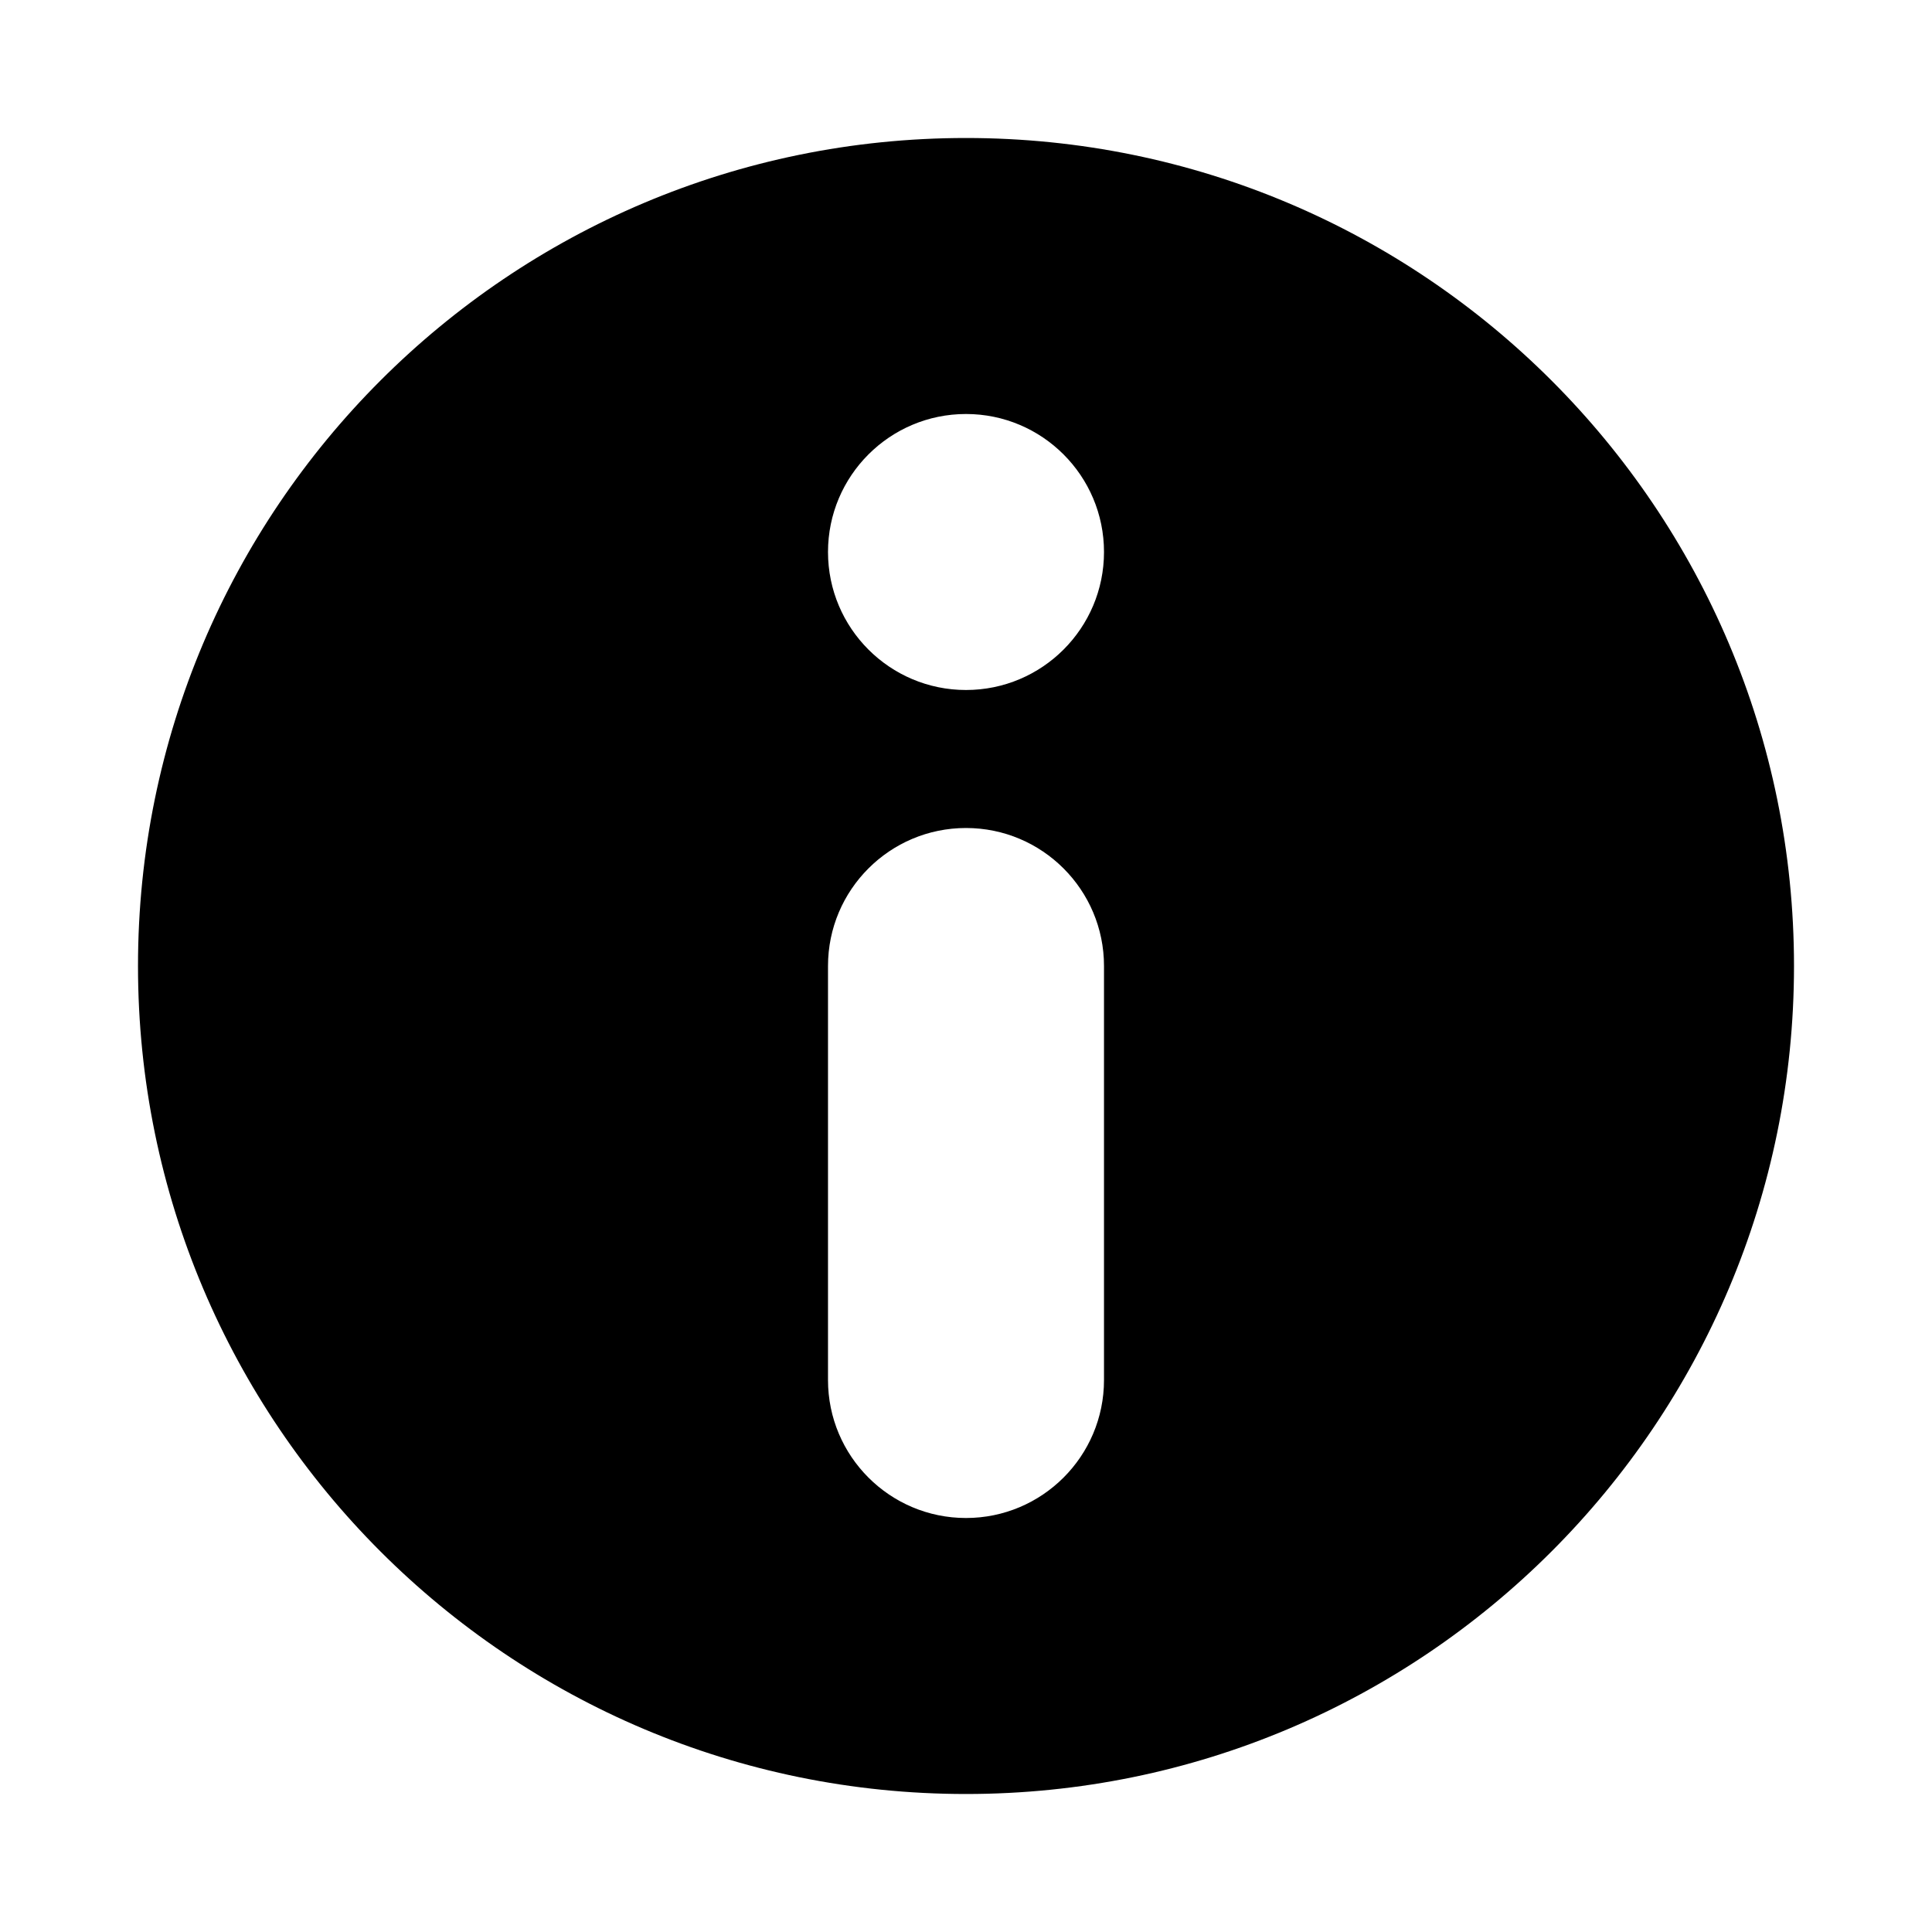
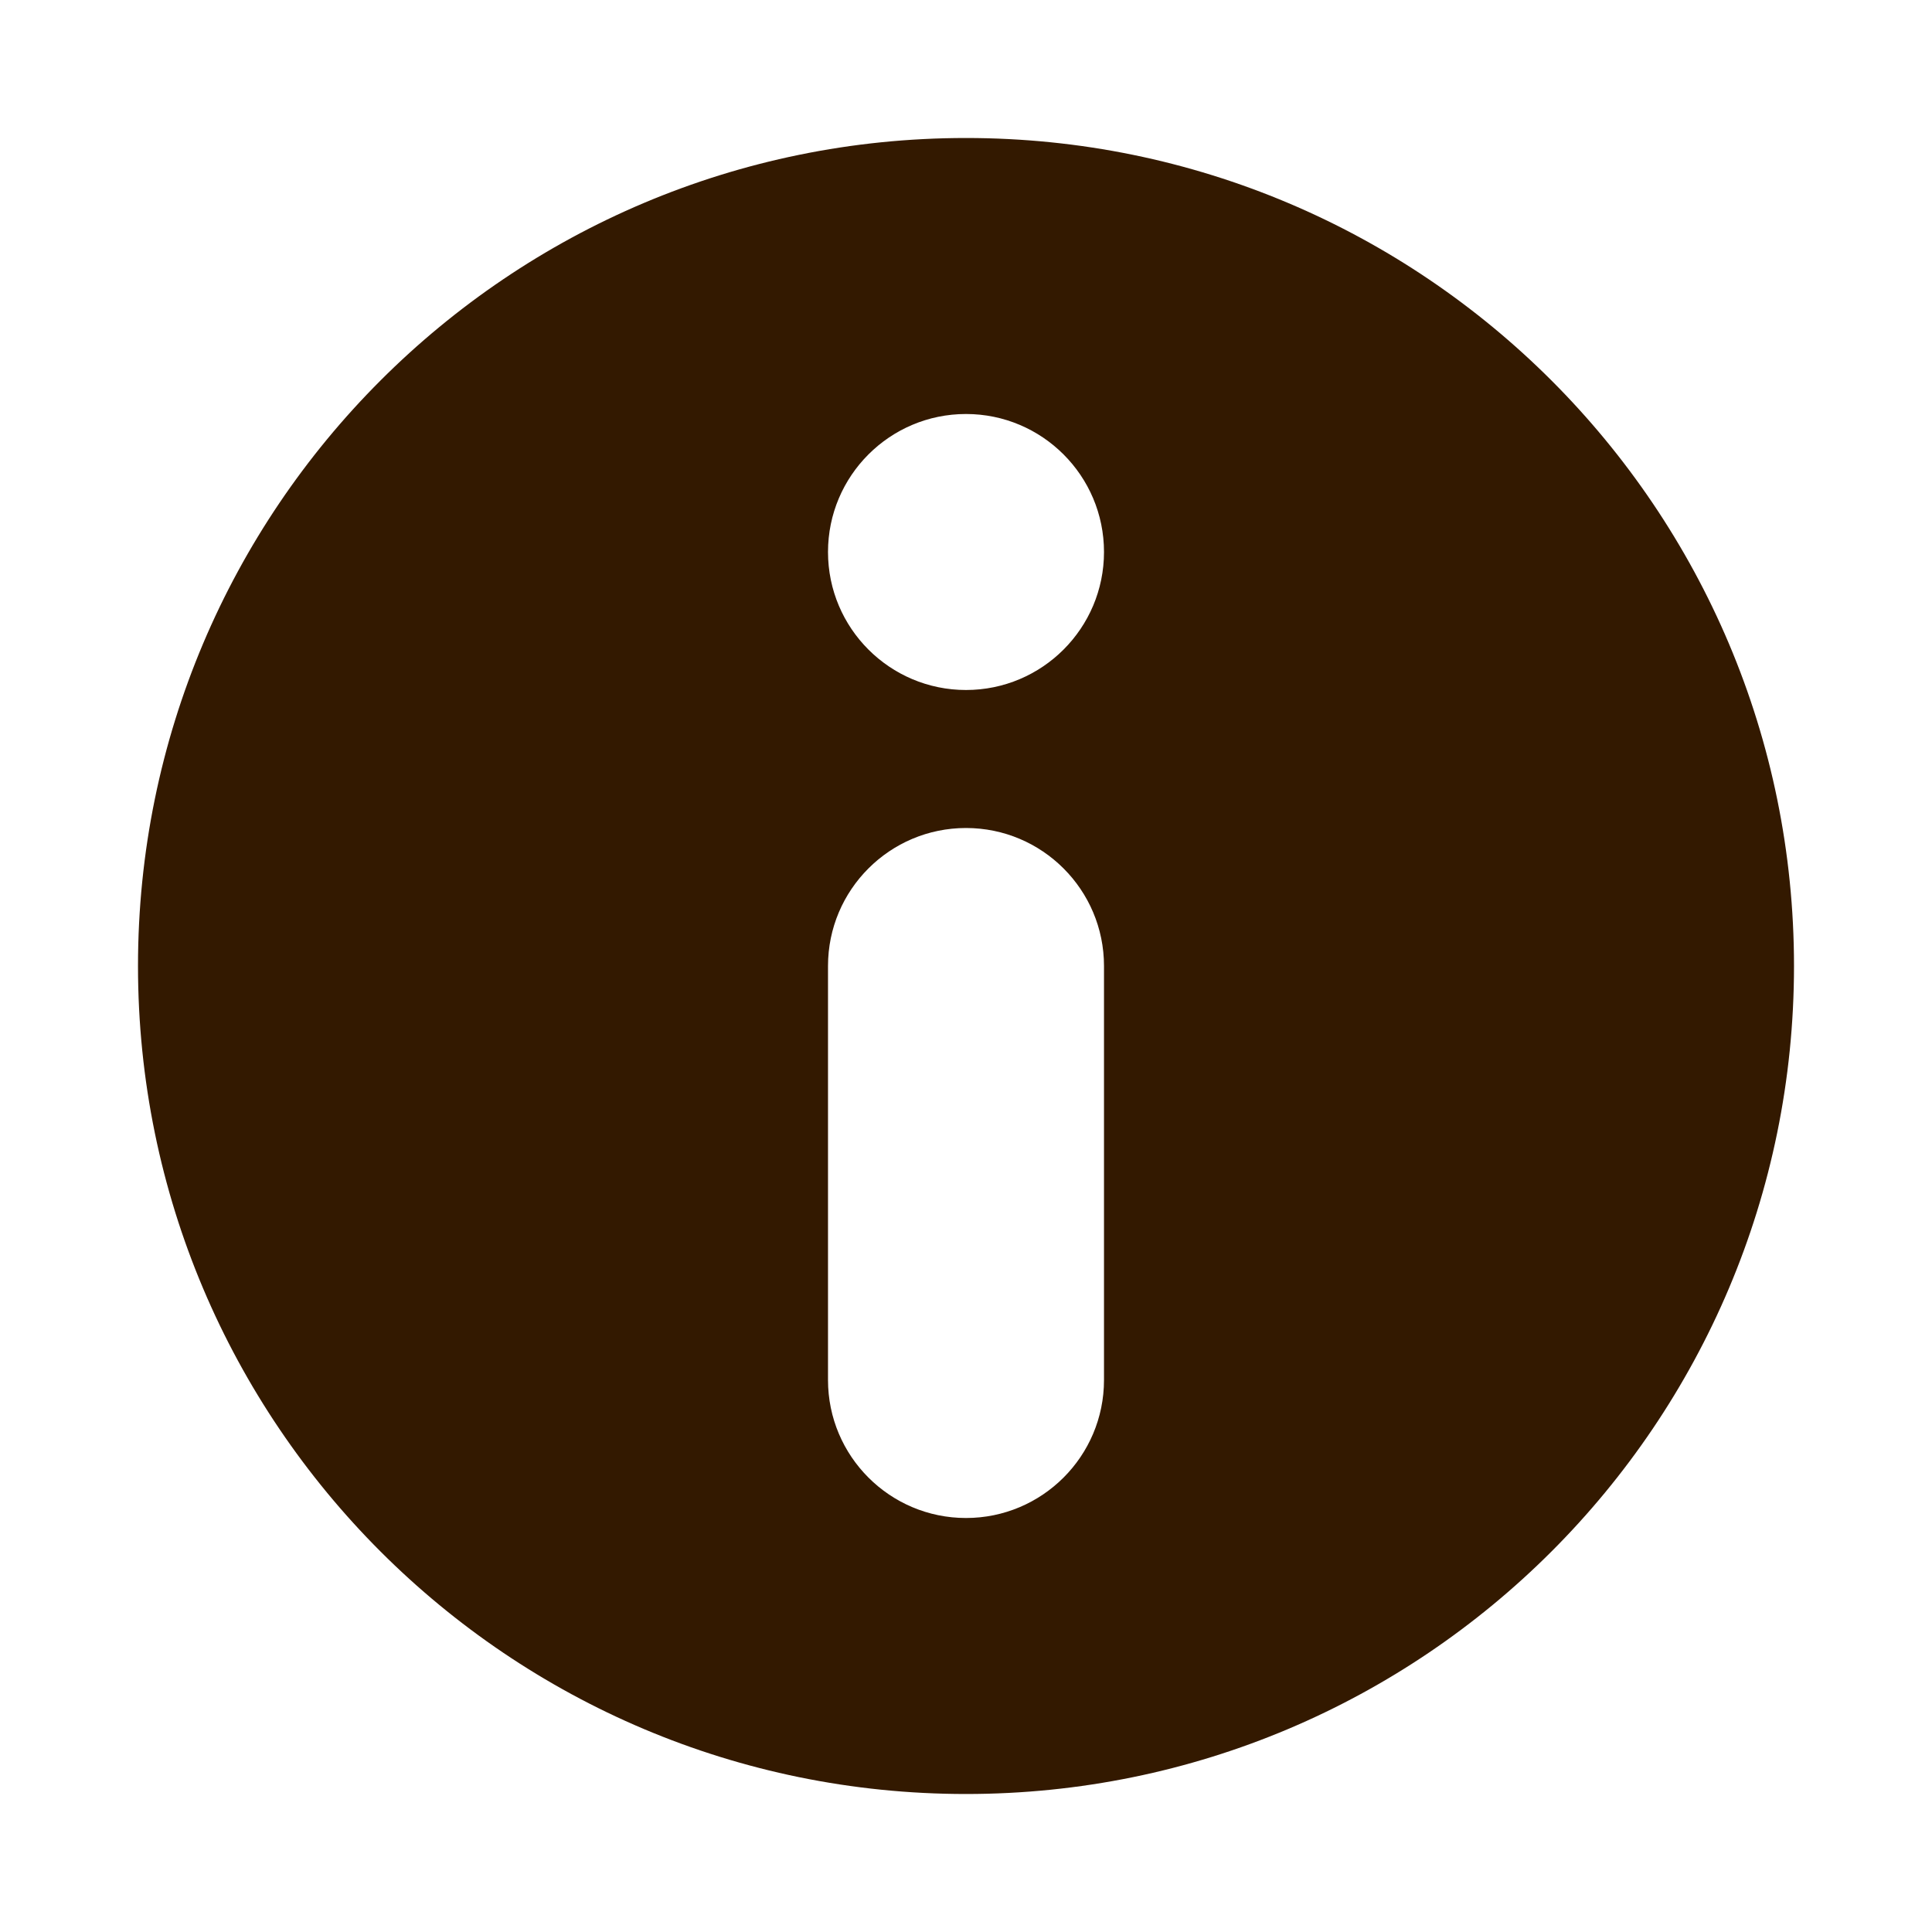
<svg xmlns="http://www.w3.org/2000/svg" width="48px" height="48px" viewBox="0 0 14 14">
-   <path d="M7,13 C3.686,13 1,10.314 1,7 C1,3.686 3.686,1 7,1 C10.314,1 13,3.686 13,7 C13,10.314 10.314,13 7,13 Z M7,3 C6.448,3 6,3.448 6,4 L6,7 C6,7.552 6.448,8 7,8 C7.552,8 8,7.552 8,7 L8,4 C8,3.448 7.552,3 7,3 Z M7,9 C6.448,9 6,9.448 6,10 C6,10.552 6.448,11 7,11 C7.552,11 8,10.552 8,10 C8,9.448 7.552,9 7,9 Z" transform="rotate(180 7 7)" />
+   <path d="M7,13 C3.686,13 1,10.314 1,7 C1,3.686 3.686,1 7,1 C10.314,1 13,3.686 13,7 C13,10.314 10.314,13 7,13 Z M7,3 C6.448,3 6,3.448 6,4 L6,7 C6,7.552 6.448,8 7,8 C7.552,8 8,7.552 8,7 L8,4 C8,3.448 7.552,3 7,3 Z M7,9 C6.448,9 6,9.448 6,10 C6,10.552 6.448,11 7,11 C7.552,11 8,10.552 8,10 C8,9.448 7.552,9 7,9 Z" fill="#331900" transform="rotate(180 7 7)" />
</svg>
